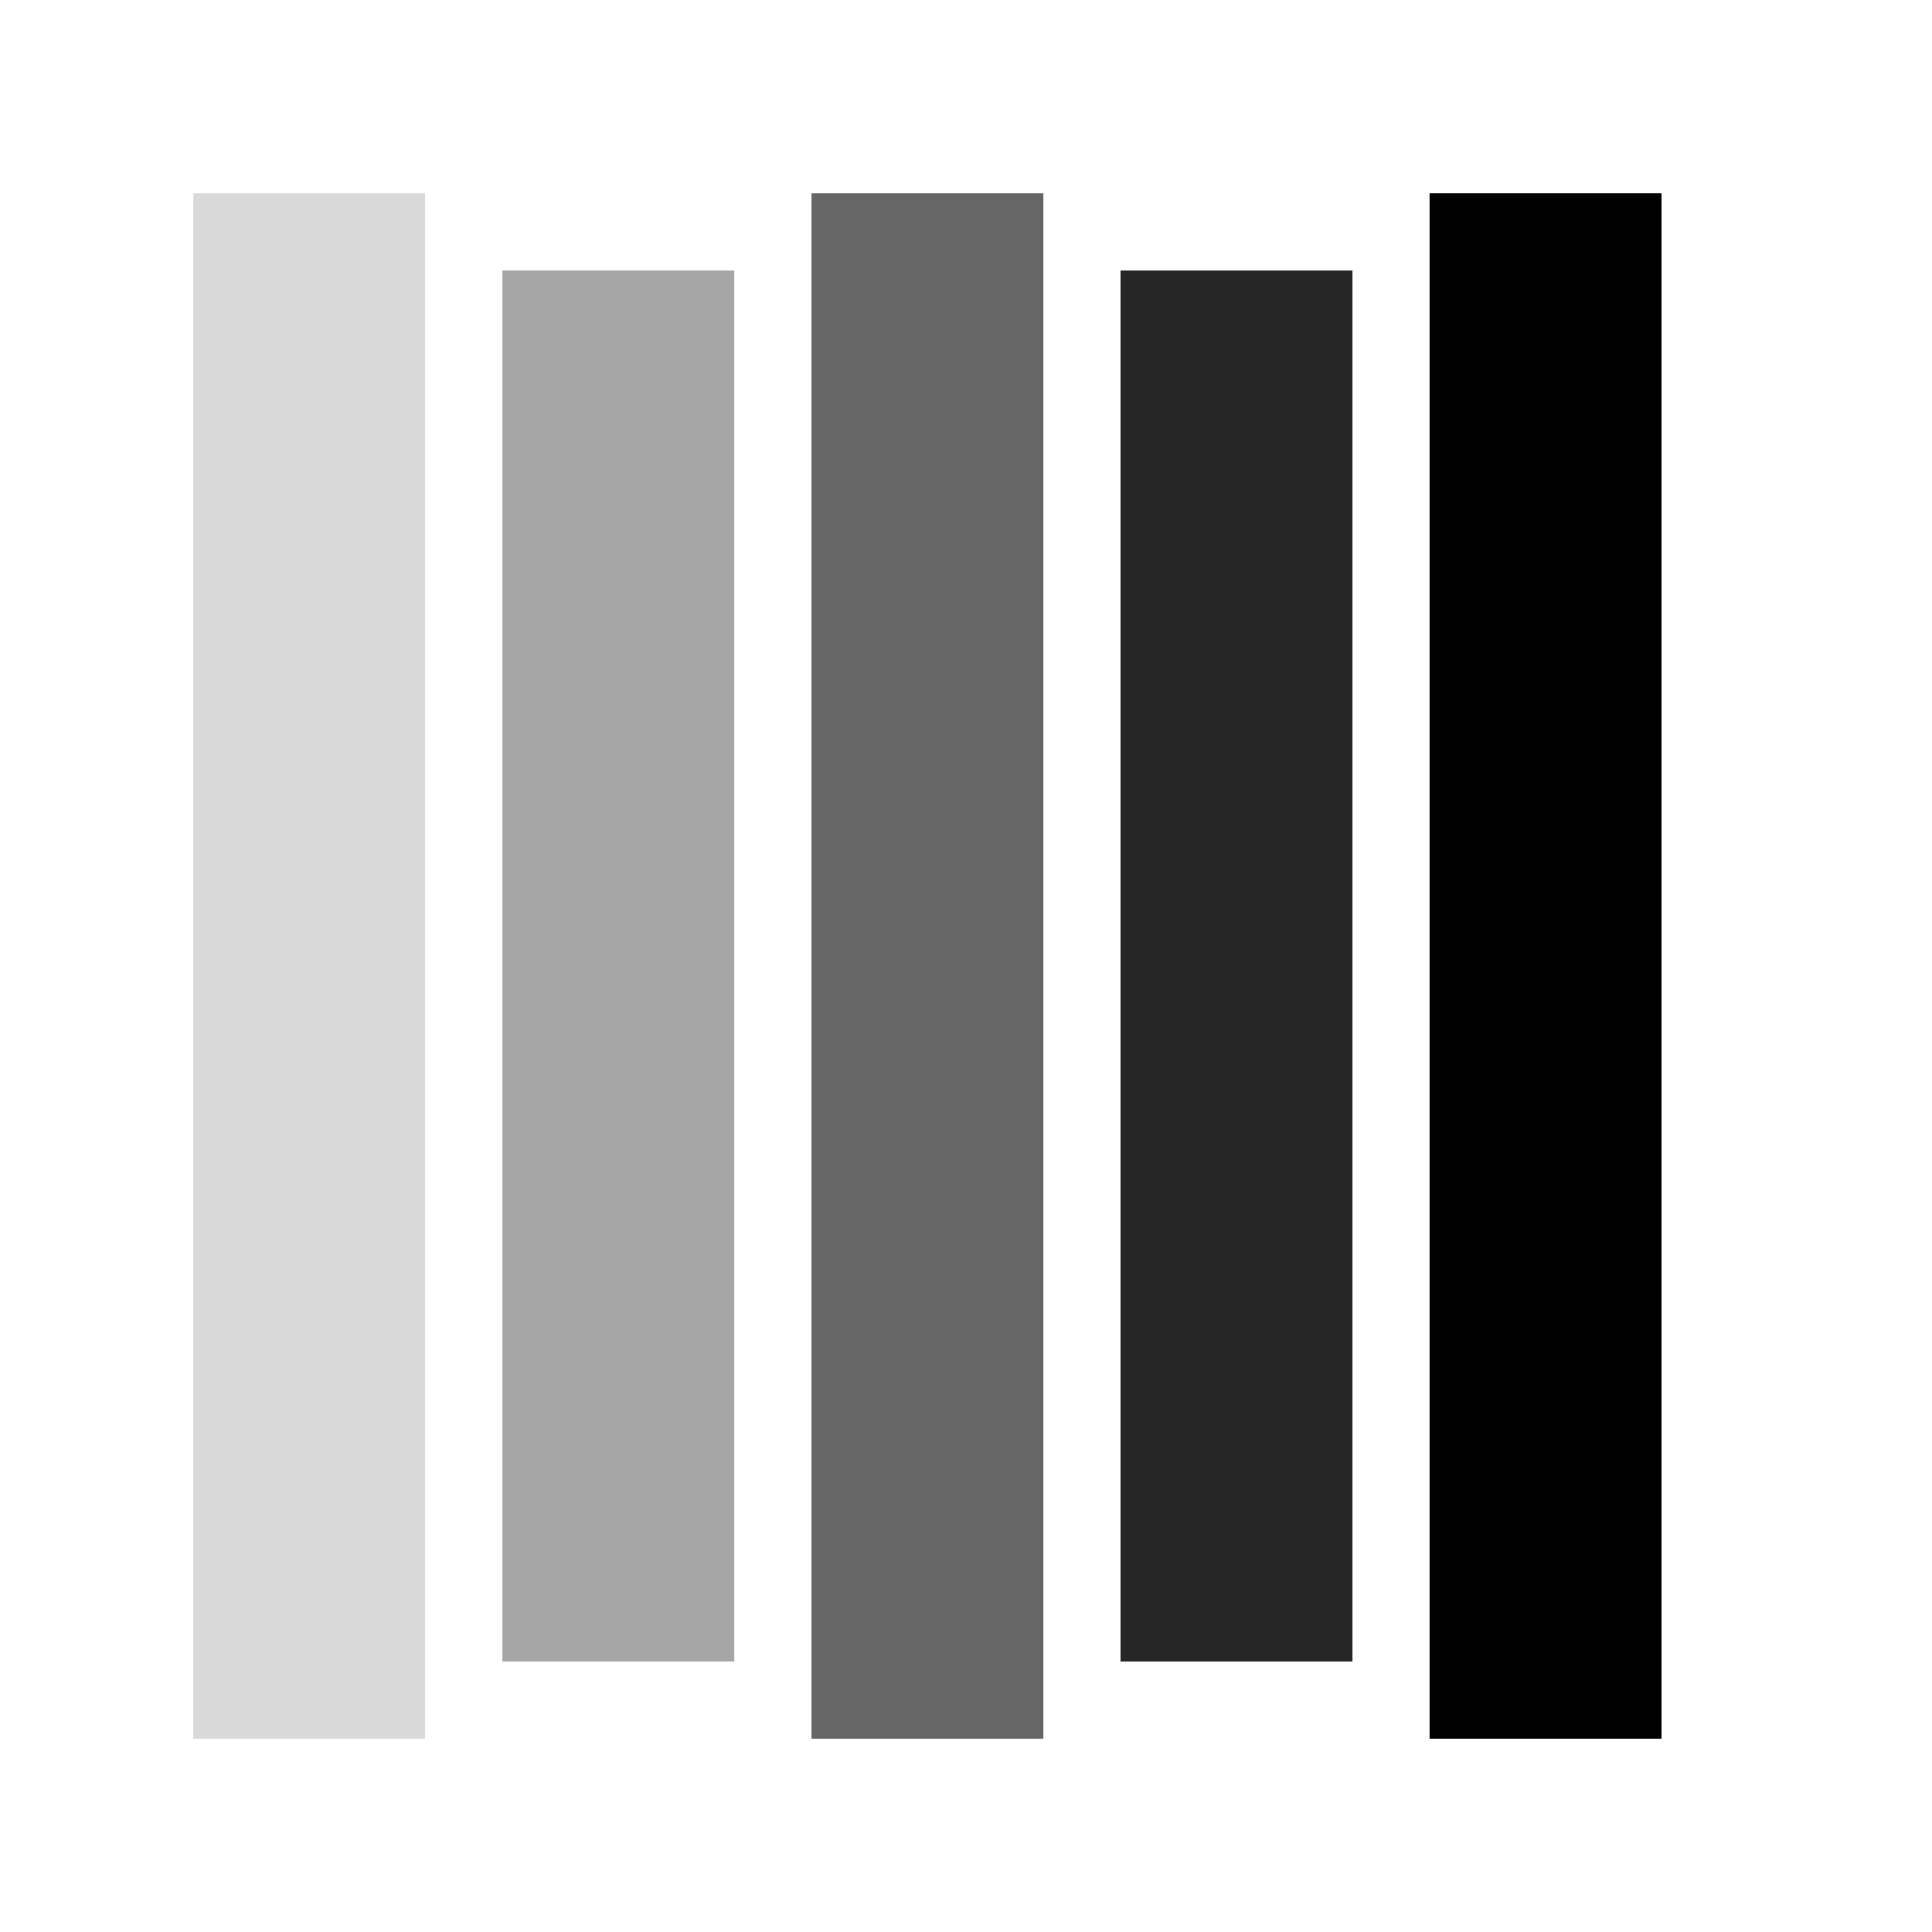
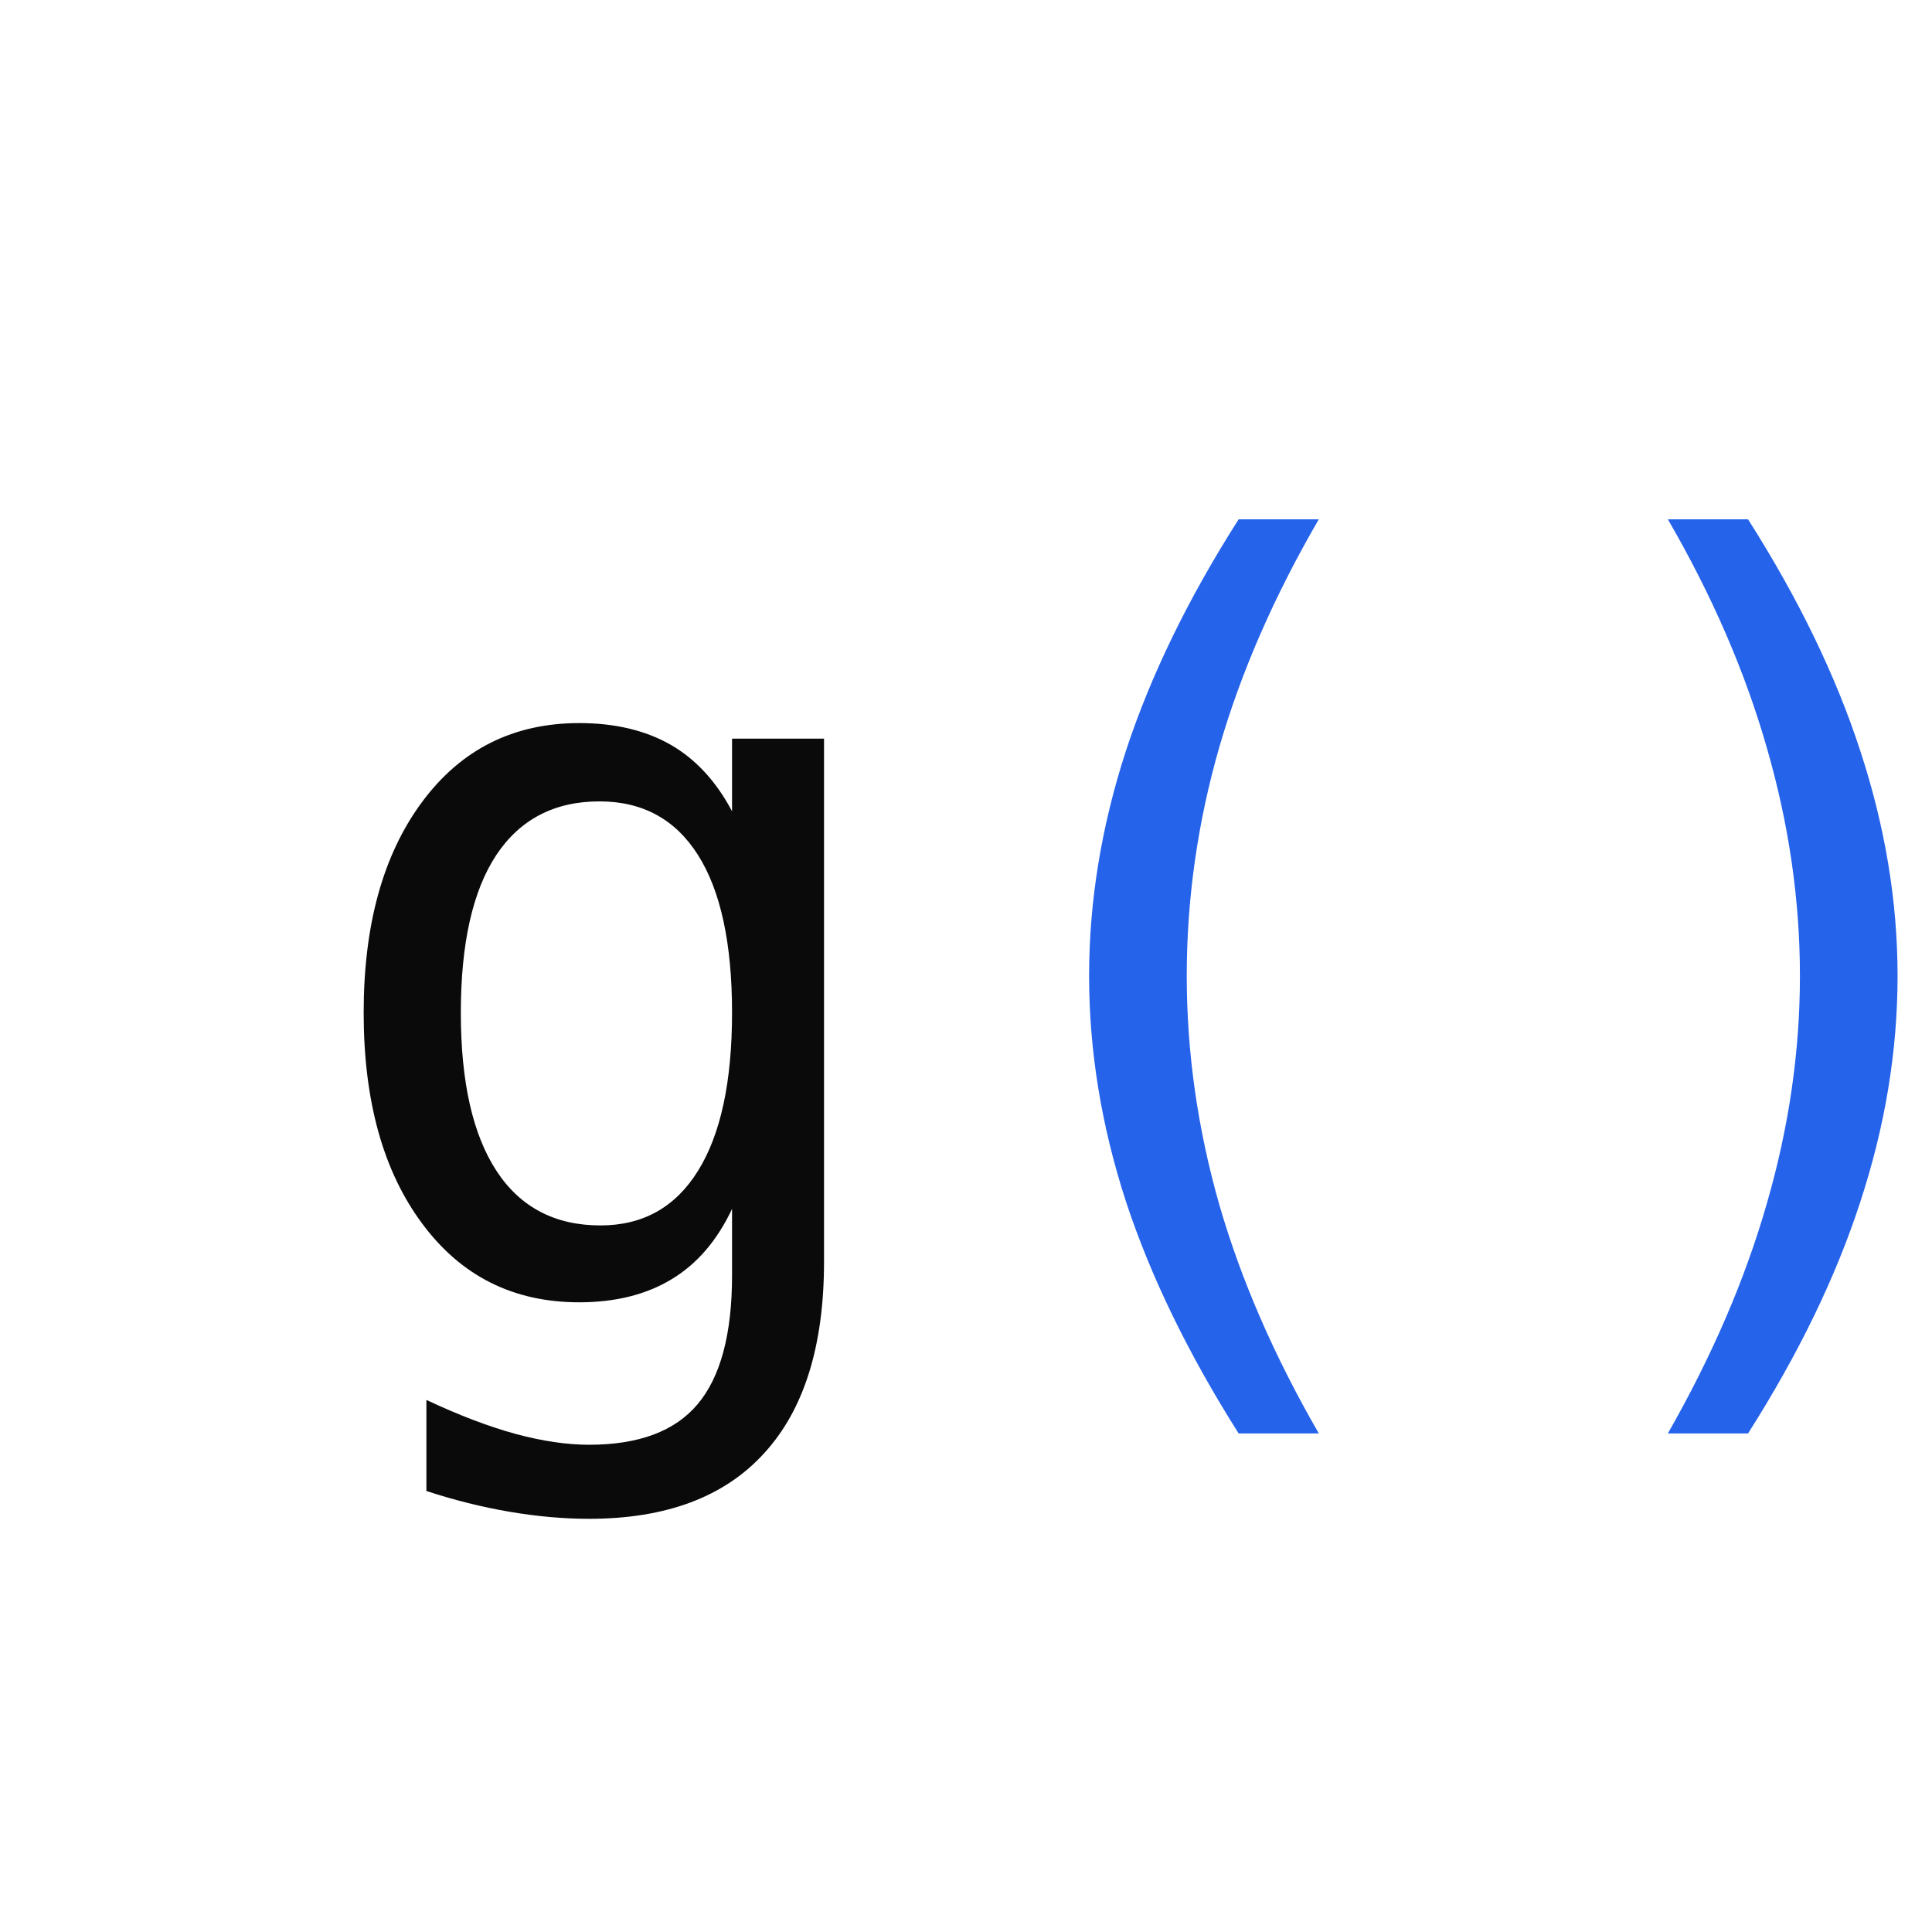
- <svg xmlns="http://www.w3.org/2000/svg" viewBox="0 0 100 100" width="140" height="140">
-   <rect x="10" y="10" width="12" height="80" fill="currentColor" opacity="0.15" style="transition: 0.5s cubic-bezier(0.22, 1, 0.36, 1);" />
-   <rect x="26" y="14" width="12" height="72" fill="currentColor" opacity="0.35" style="transition: 0.5s cubic-bezier(0.22, 1, 0.36, 1) 40ms;" />
-   <rect x="42" y="10" width="12" height="80" fill="currentColor" opacity="0.6" style="transition: 0.5s cubic-bezier(0.22, 1, 0.36, 1) 80ms;" />
-   <rect x="58" y="14" width="12" height="72" fill="currentColor" opacity="0.85" style="transition: 0.5s cubic-bezier(0.22, 1, 0.36, 1) 120ms;" />
-   <rect x="74" y="10" width="12" height="80" fill="currentColor" opacity="1" style="transition: 0.5s cubic-bezier(0.22, 1, 0.36, 1) 160ms;" />
+ <svg xmlns="http://www.w3.org/2000/svg" viewBox="0 0 64 64" role="img" aria-label="gray() favicon">
+   <rect width="64" height="64" fill="none" />
+   <text x="10" y="43" font-family="JetBrains Mono, Menlo, Monaco, Consolas, monospace" font-size="34" font-weight="500" fill="#0A0A0A">g</text>
+   <text x="29" y="43" font-family="JetBrains Mono, Menlo, Monaco, Consolas, monospace" font-size="34" font-weight="500" fill="#2563EB">()</text>
</svg>
